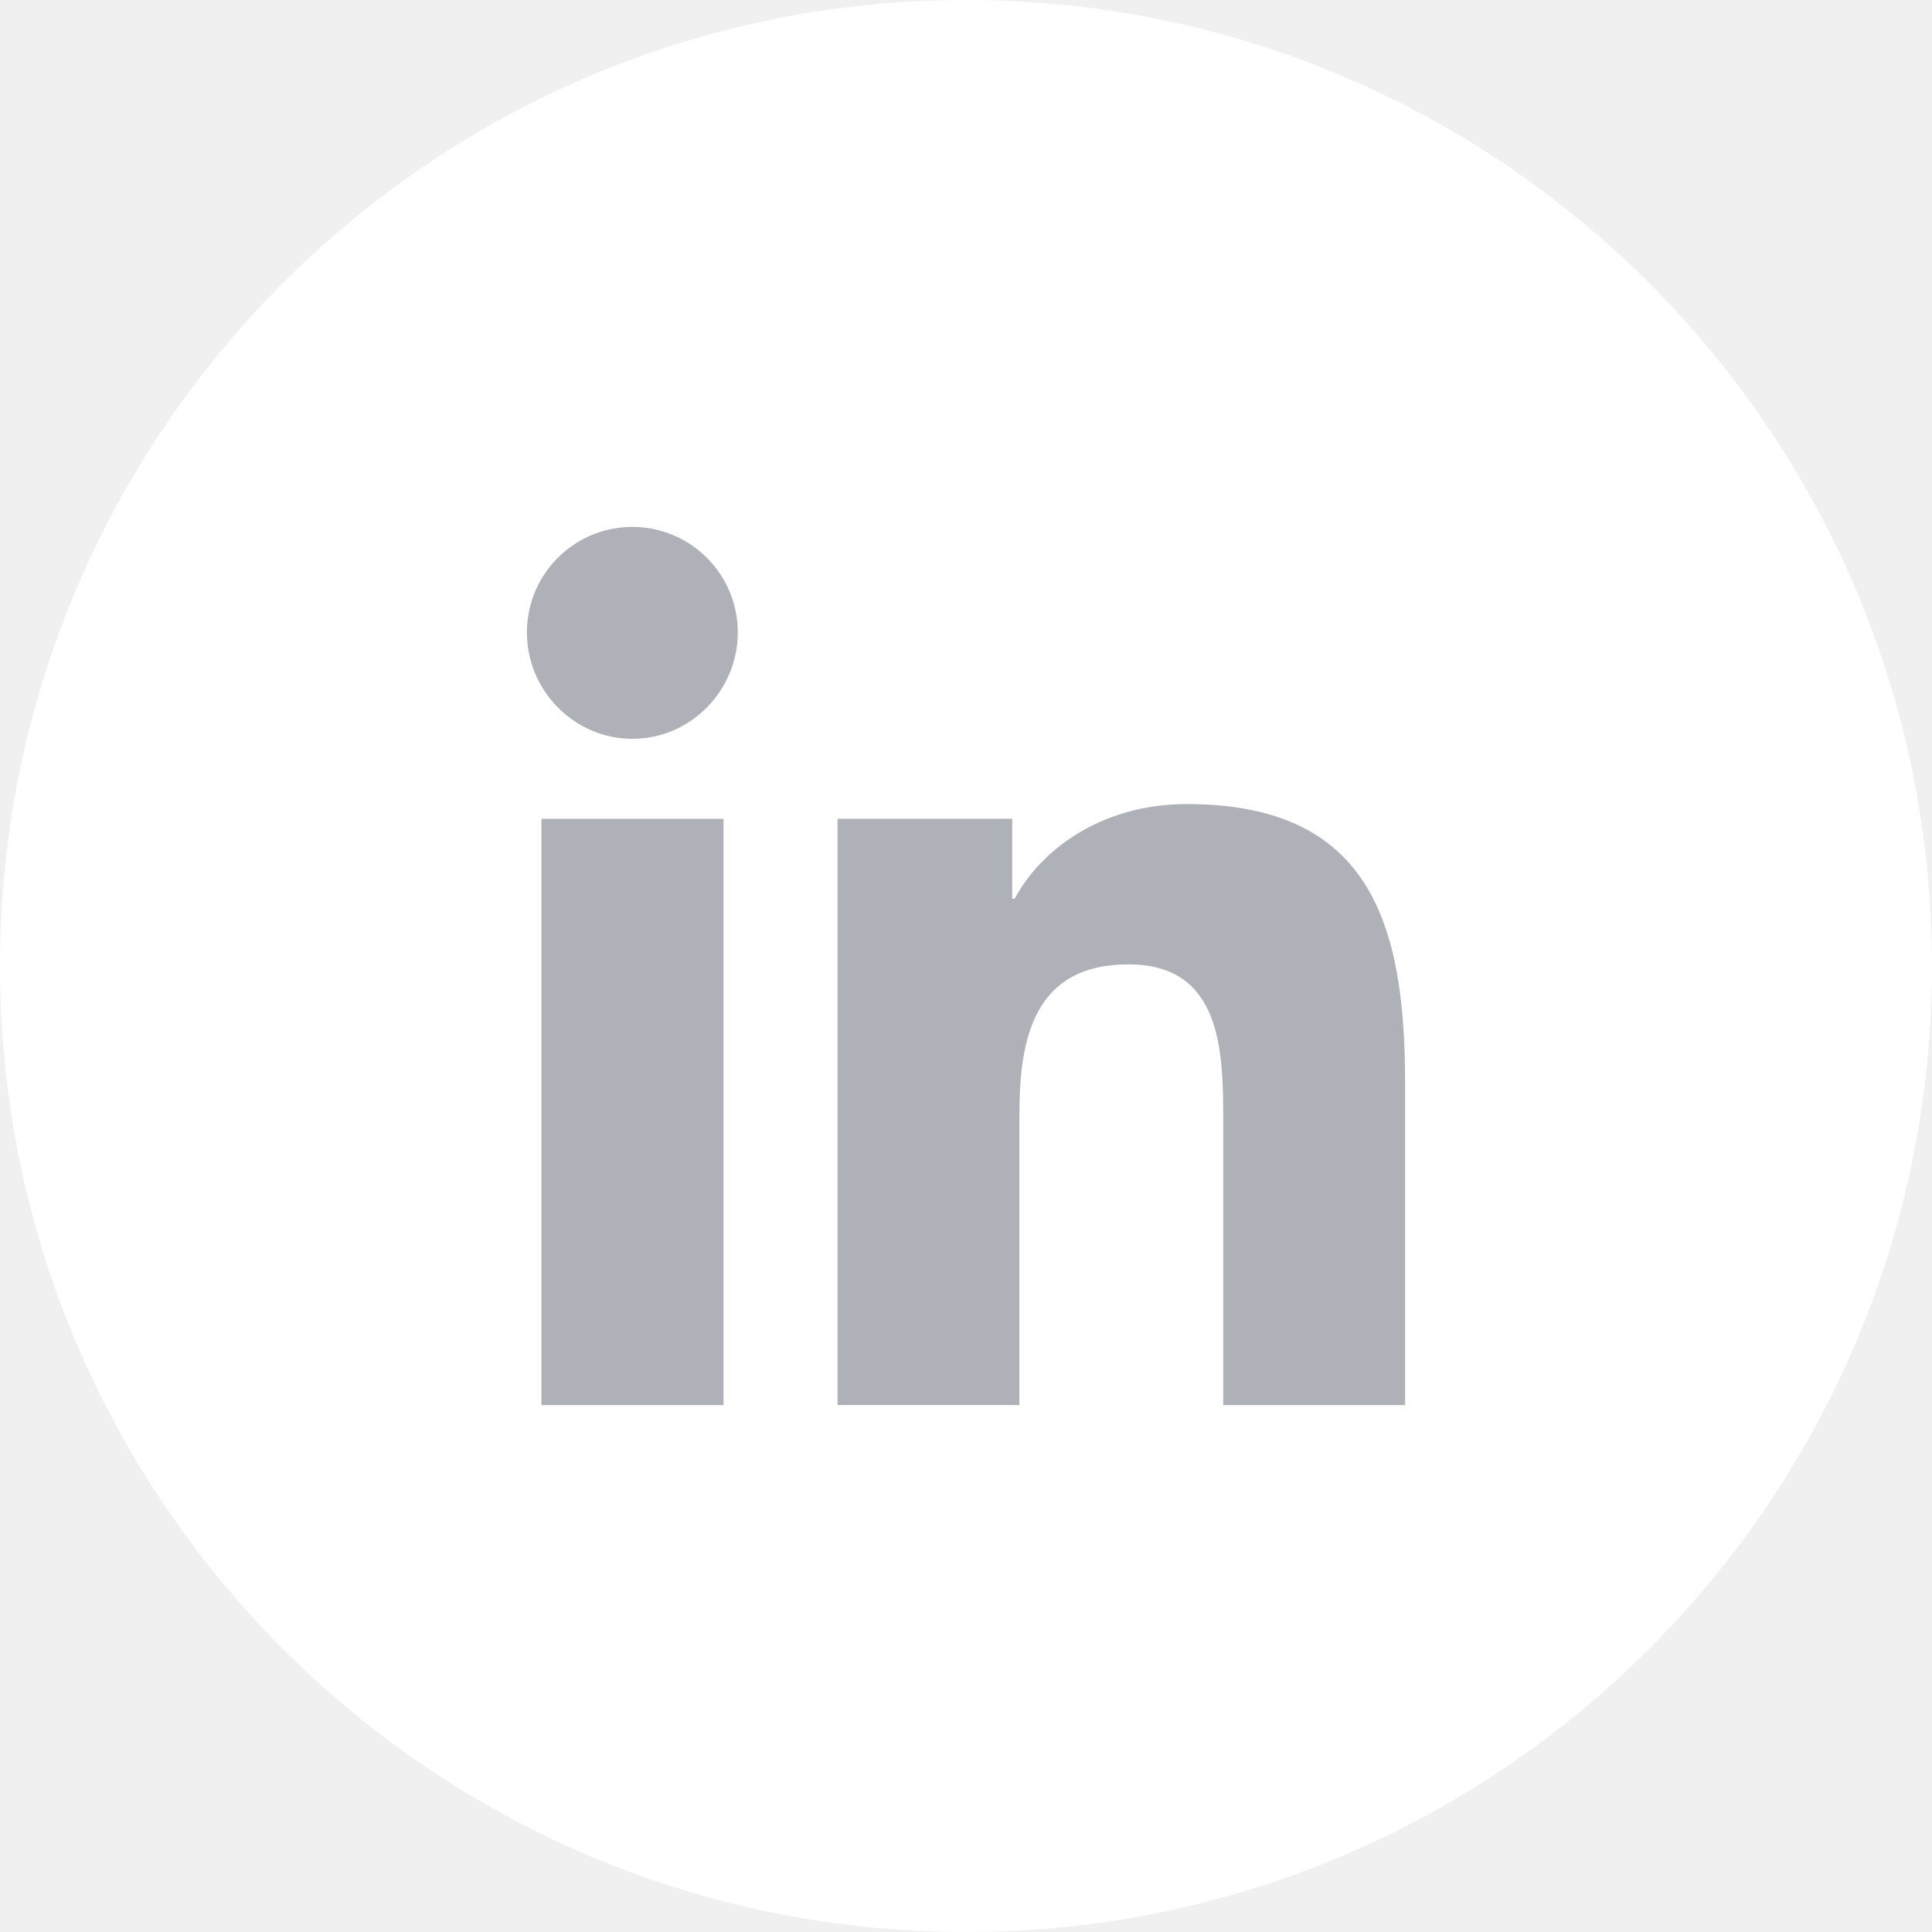
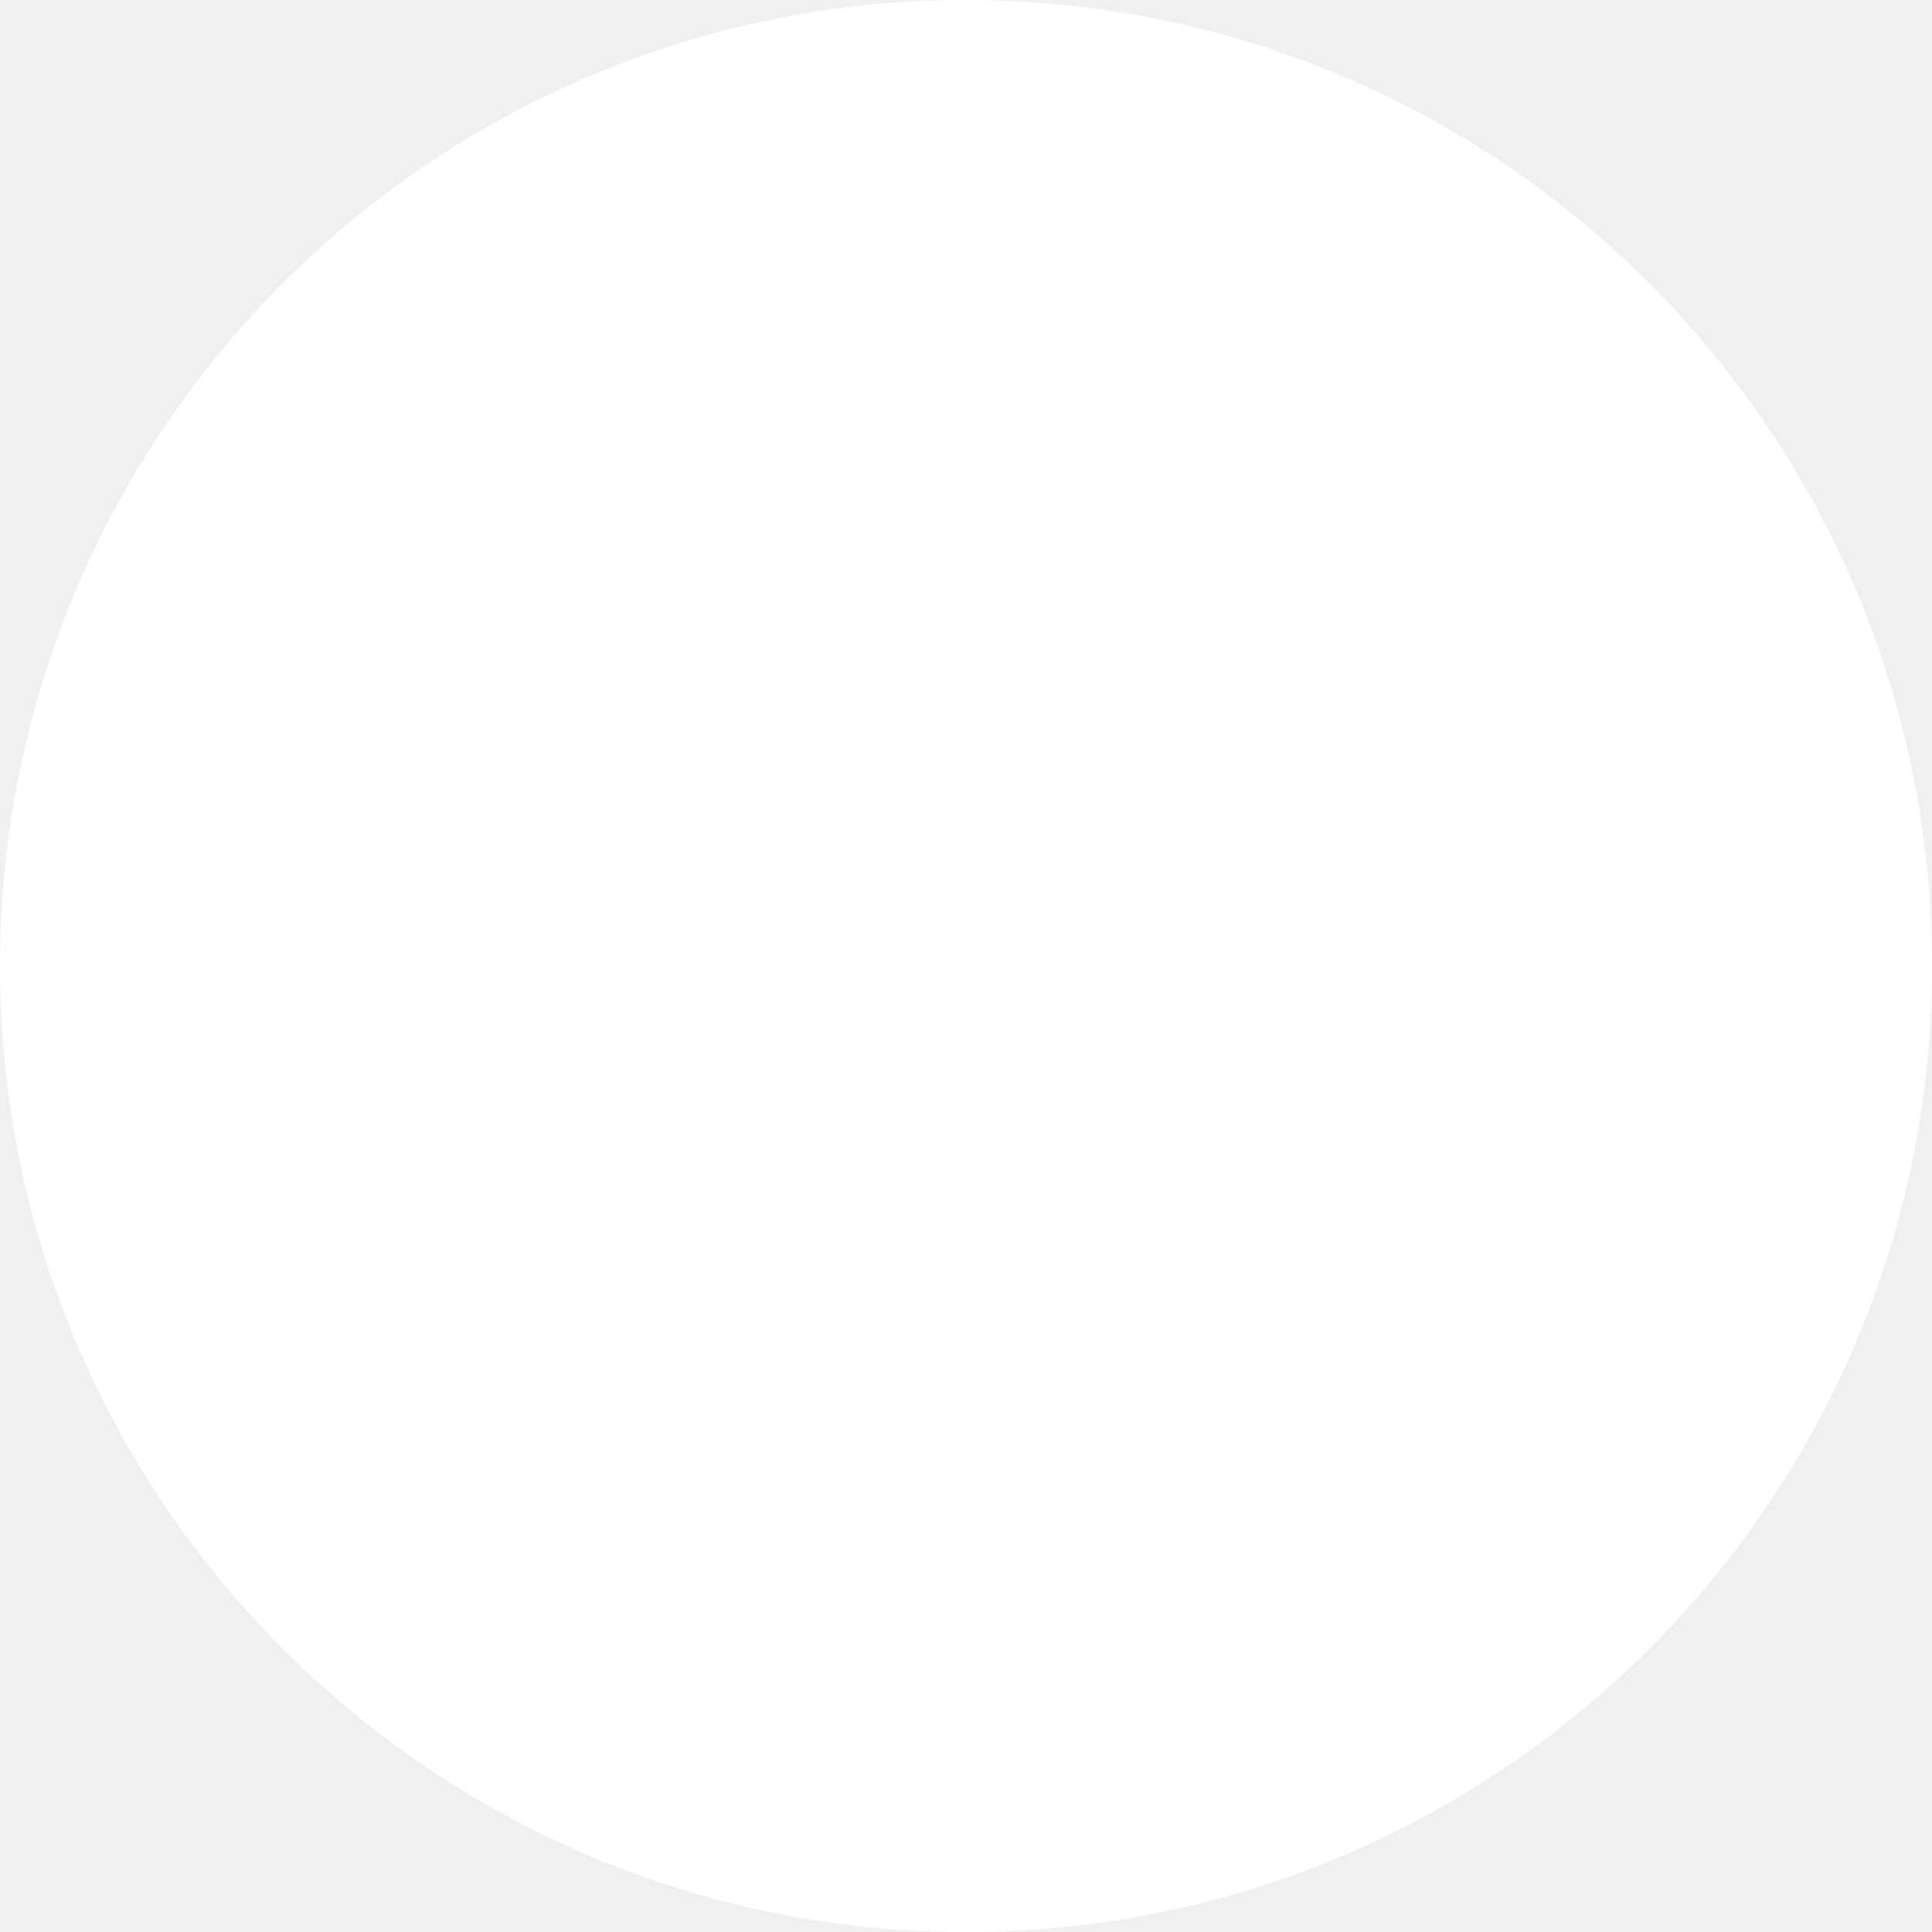
<svg xmlns="http://www.w3.org/2000/svg" width="44" height="44" viewBox="0 0 44 44" fill="none">
  <path d="M44 22C44 28.075 41.538 33.575 37.556 37.556C33.575 41.538 28.075 44 22 44C15.925 44 10.425 41.538 6.444 37.556C2.462 33.575 0 28.075 0 22C0 15.925 2.462 10.425 6.444 6.444C10.425 2.462 15.925 -6.10352e-05 22 -6.10352e-05C28.075 -6.10352e-05 33.575 2.462 37.556 6.444C41.538 10.425 44 15.925 44 22Z" fill="white" />
-   <g clip-path="url(#clip0)">
-     <path d="M31.995 32V31.999H32V24.664C32 21.076 31.228 18.312 27.033 18.312C25.016 18.312 23.663 19.418 23.11 20.468H23.052V18.647H19.074V31.999H23.216V25.387C23.216 23.647 23.546 21.963 25.702 21.963C27.826 21.963 27.858 23.95 27.858 25.499V32H31.995Z" fill="#AFB1B8" />
-     <path d="M12.33 18.648H16.477V32H12.33V18.648Z" fill="#AFB1B8" />
-     <path d="M14.402 12C13.076 12 12 13.076 12 14.402C12 15.727 13.076 16.826 14.402 16.826C15.727 16.826 16.803 15.727 16.803 14.402C16.802 13.076 15.727 12 14.402 12V12Z" fill="#AFB1B8" />
-   </g>
-   <defs>
-     <clipPath id="clip0">
-       <rect width="20" height="20" fill="white" transform="translate(12 12)" />
-     </clipPath>
-   </defs>
</svg>
